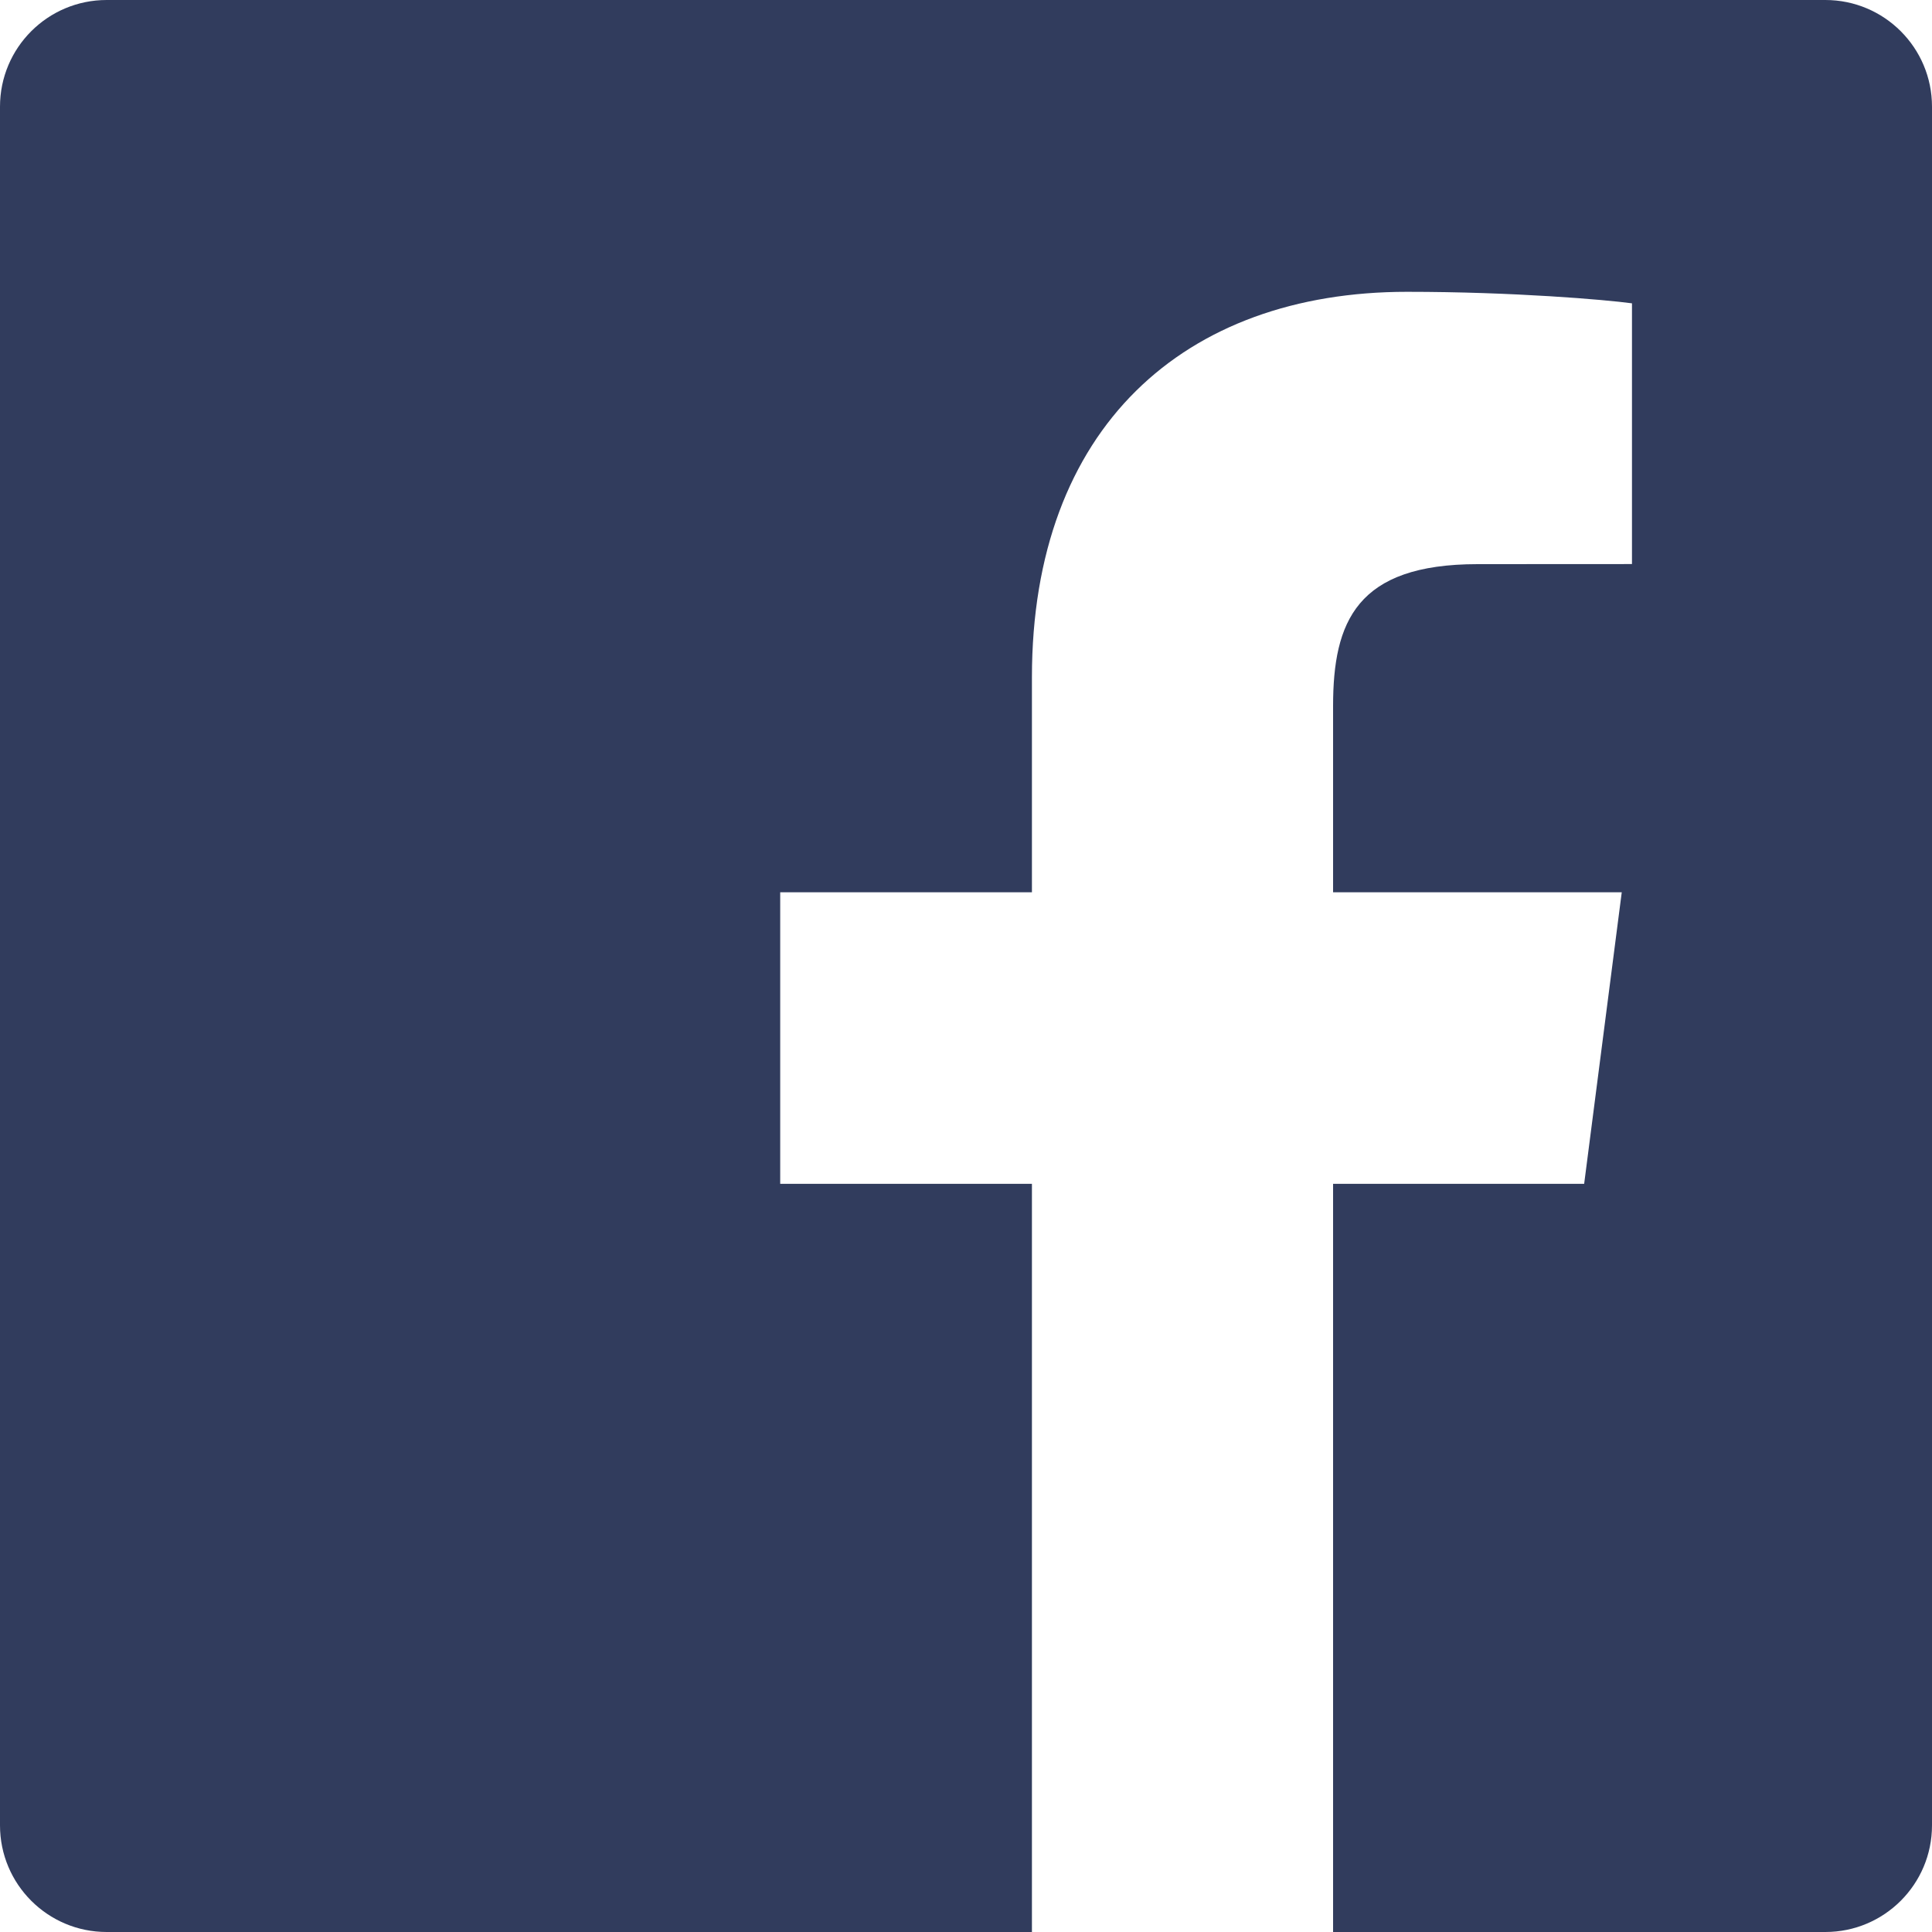
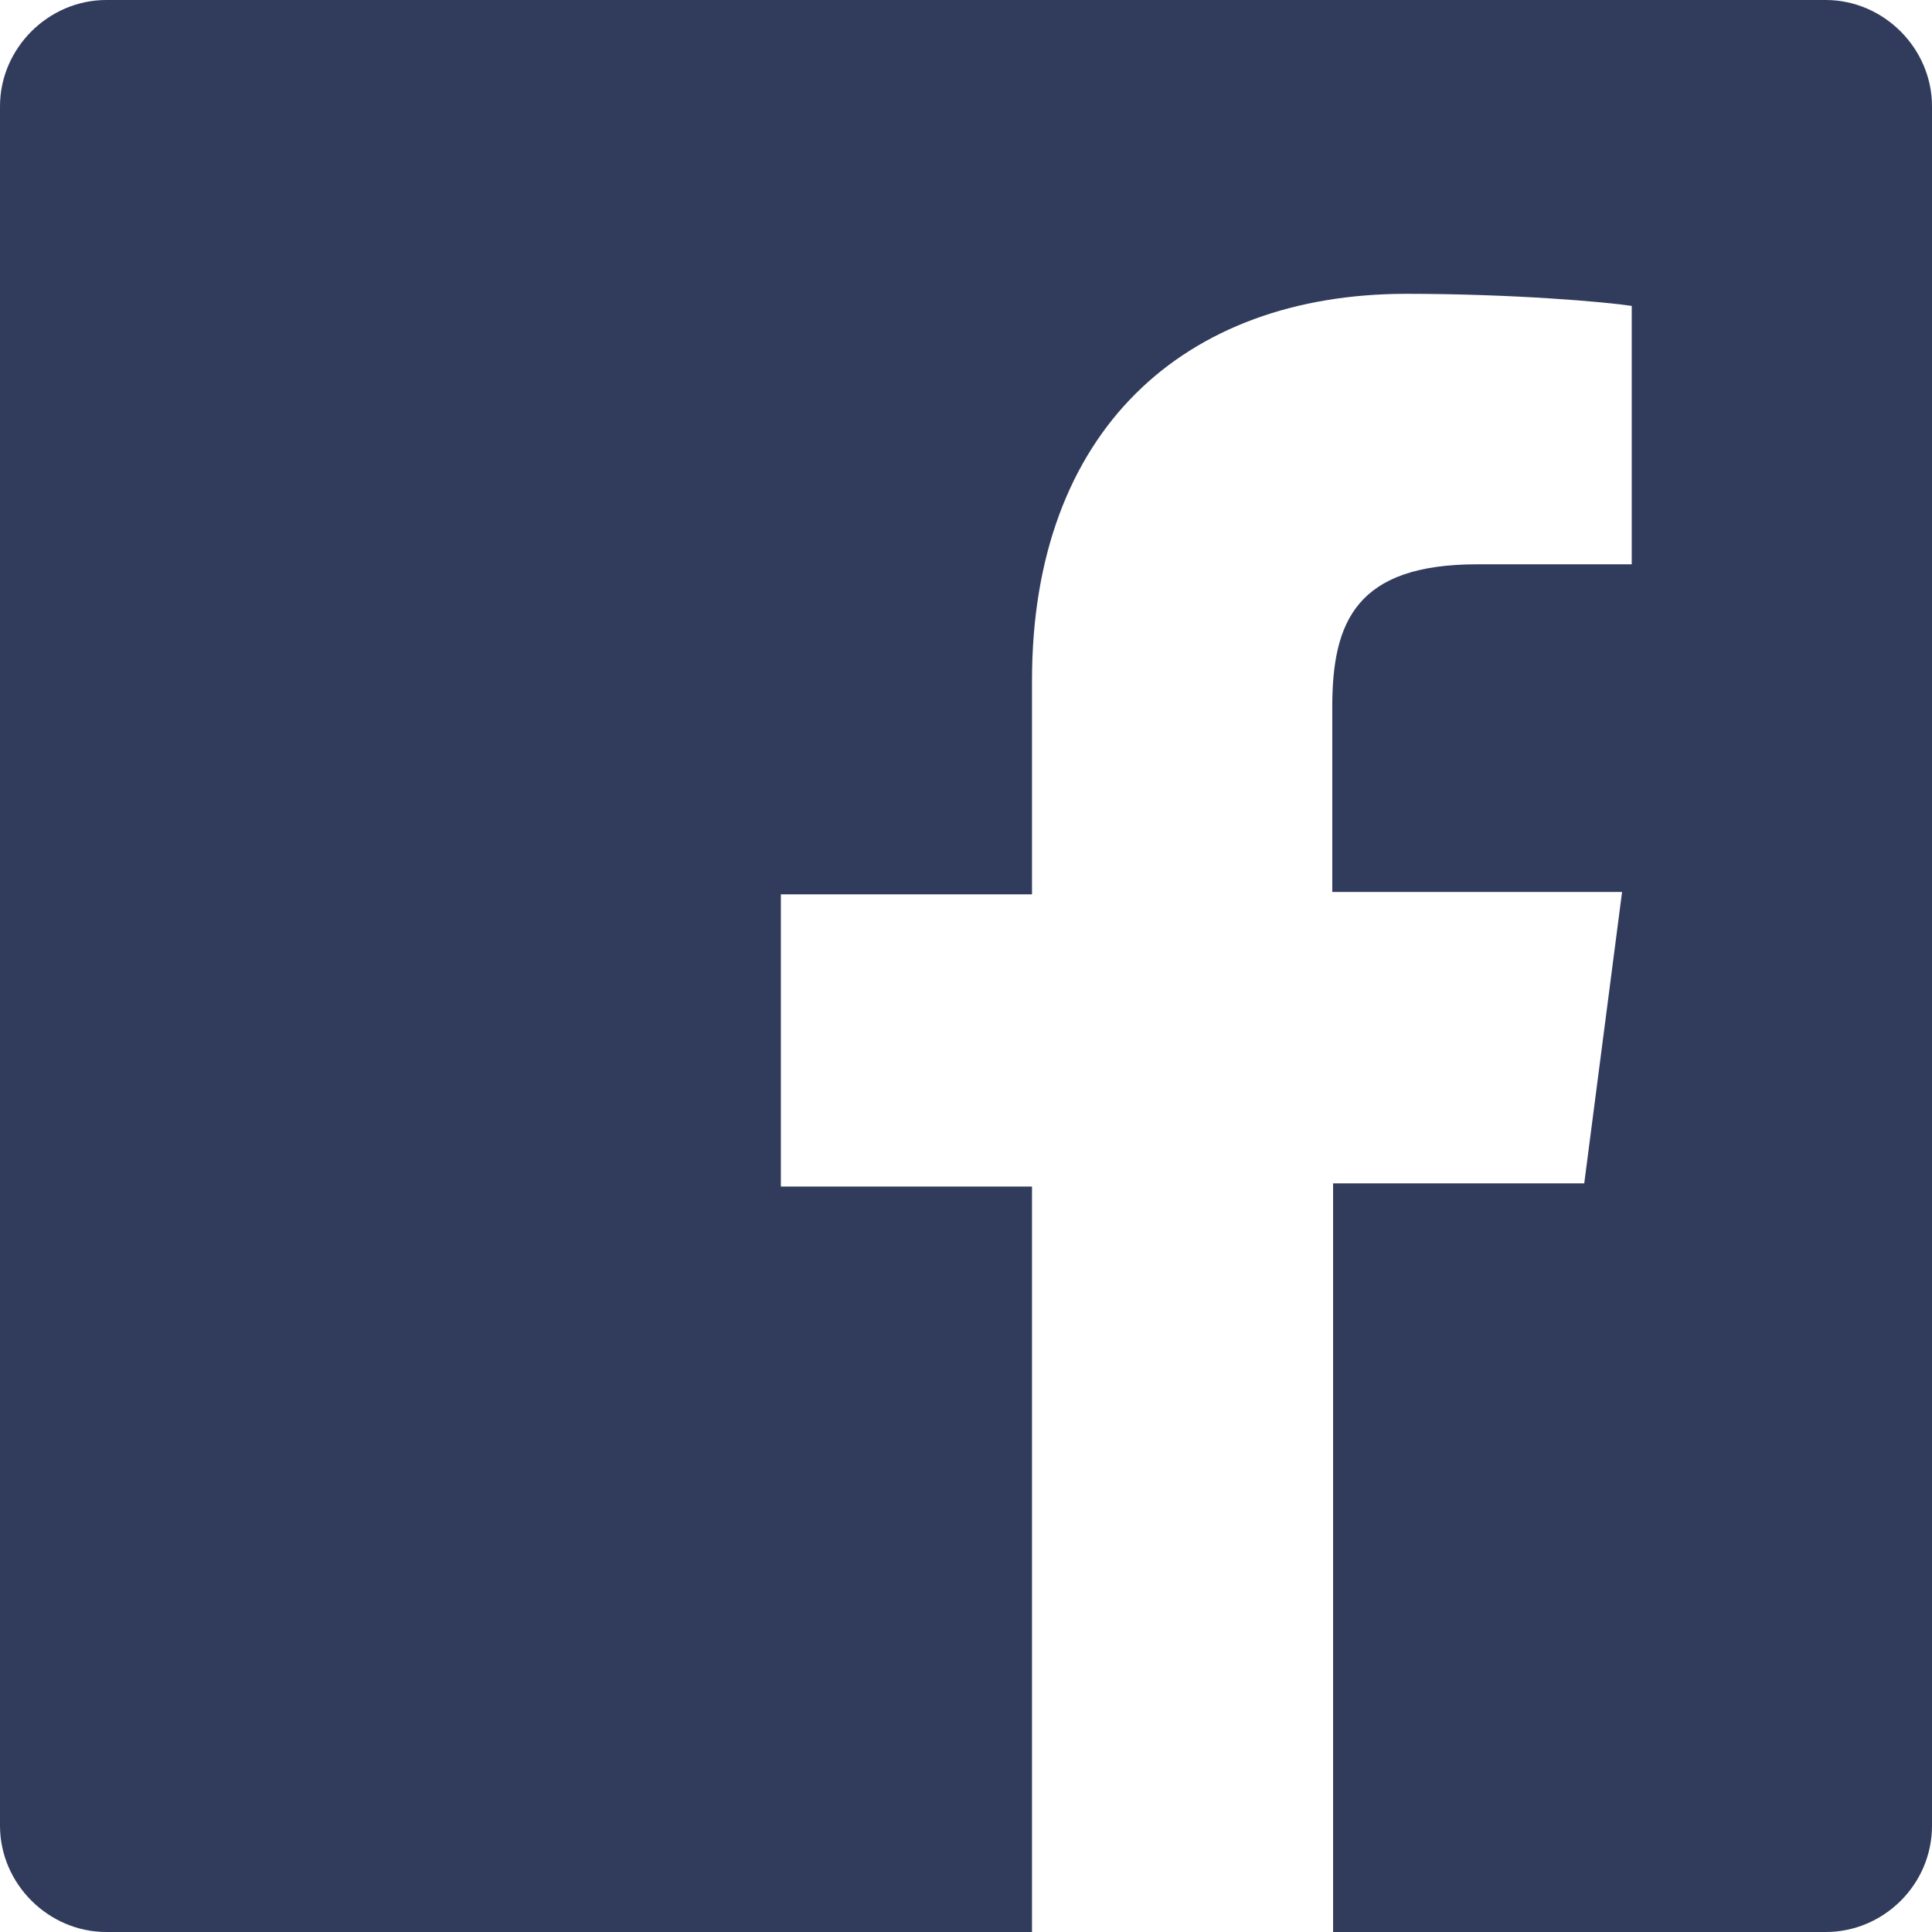
- <svg xmlns="http://www.w3.org/2000/svg" width="24px" height="24px" viewBox="0 0 24 24" version="1.1">
-   <defs />
-   <g id="Page-1" stroke="none" stroke-width="1" fill="none" fill-rule="evenodd">
-     <g id="Desktop-HD-Copy" transform="translate(-874, -1126)" fill="#313C5D">
-       <path d="M886.819,1150 L875.325,1150 C874.593,1150 874,1149.407 874,1148.675 L874,1127.325 C874,1126.593 874.593,1126 875.325,1126 L896.675,1126 C897.407,1126 898,1126.593 898,1127.325 L898,1148.675 C898,1149.407 897.407,1150 896.675,1150 L890.56,1150 L890.56,1140.706 L893.679,1140.706 L894.146,1137.084 L890.56,1137.084 L890.56,1134.771 C890.56,1133.723 890.851,1133.008 892.355,1133.008 L894.273,1133.007 L894.273,1129.768 C893.941,1129.723 892.802,1129.625 891.478,1129.625 C888.712,1129.625 886.819,1131.313 886.819,1134.413 L886.819,1137.084 L883.692,1137.084 L883.692,1140.706 L886.819,1140.706 L886.819,1150 L886.819,1150 Z" id="Facebook" />
-     </g>
-   </g>
+ <svg xmlns="http://www.w3.org/2000/svg" width="24" height="24" viewBox="0 0 24 24">
+   <path d="M12.82 24H1.32C.6 24 0 23.4 0 22.68V1.32C0 .6.6 0 1.32 0h21.36C23.4 0 24 .6 24 1.32v21.36c0 .73-.6 1.32-1.32 1.32h-6.12v-9.3h3.12l.47-3.62h-3.6v-2.3c0-1.06.3-1.77 1.8-1.77h1.92V3.8c-.33-.05-1.47-.15-2.8-.15-2.76 0-4.65 1.7-4.65 4.8v2.66H9.7v3.63h3.12V24z" fill="#313C5D" fill-rule="evenodd" />
</svg>
